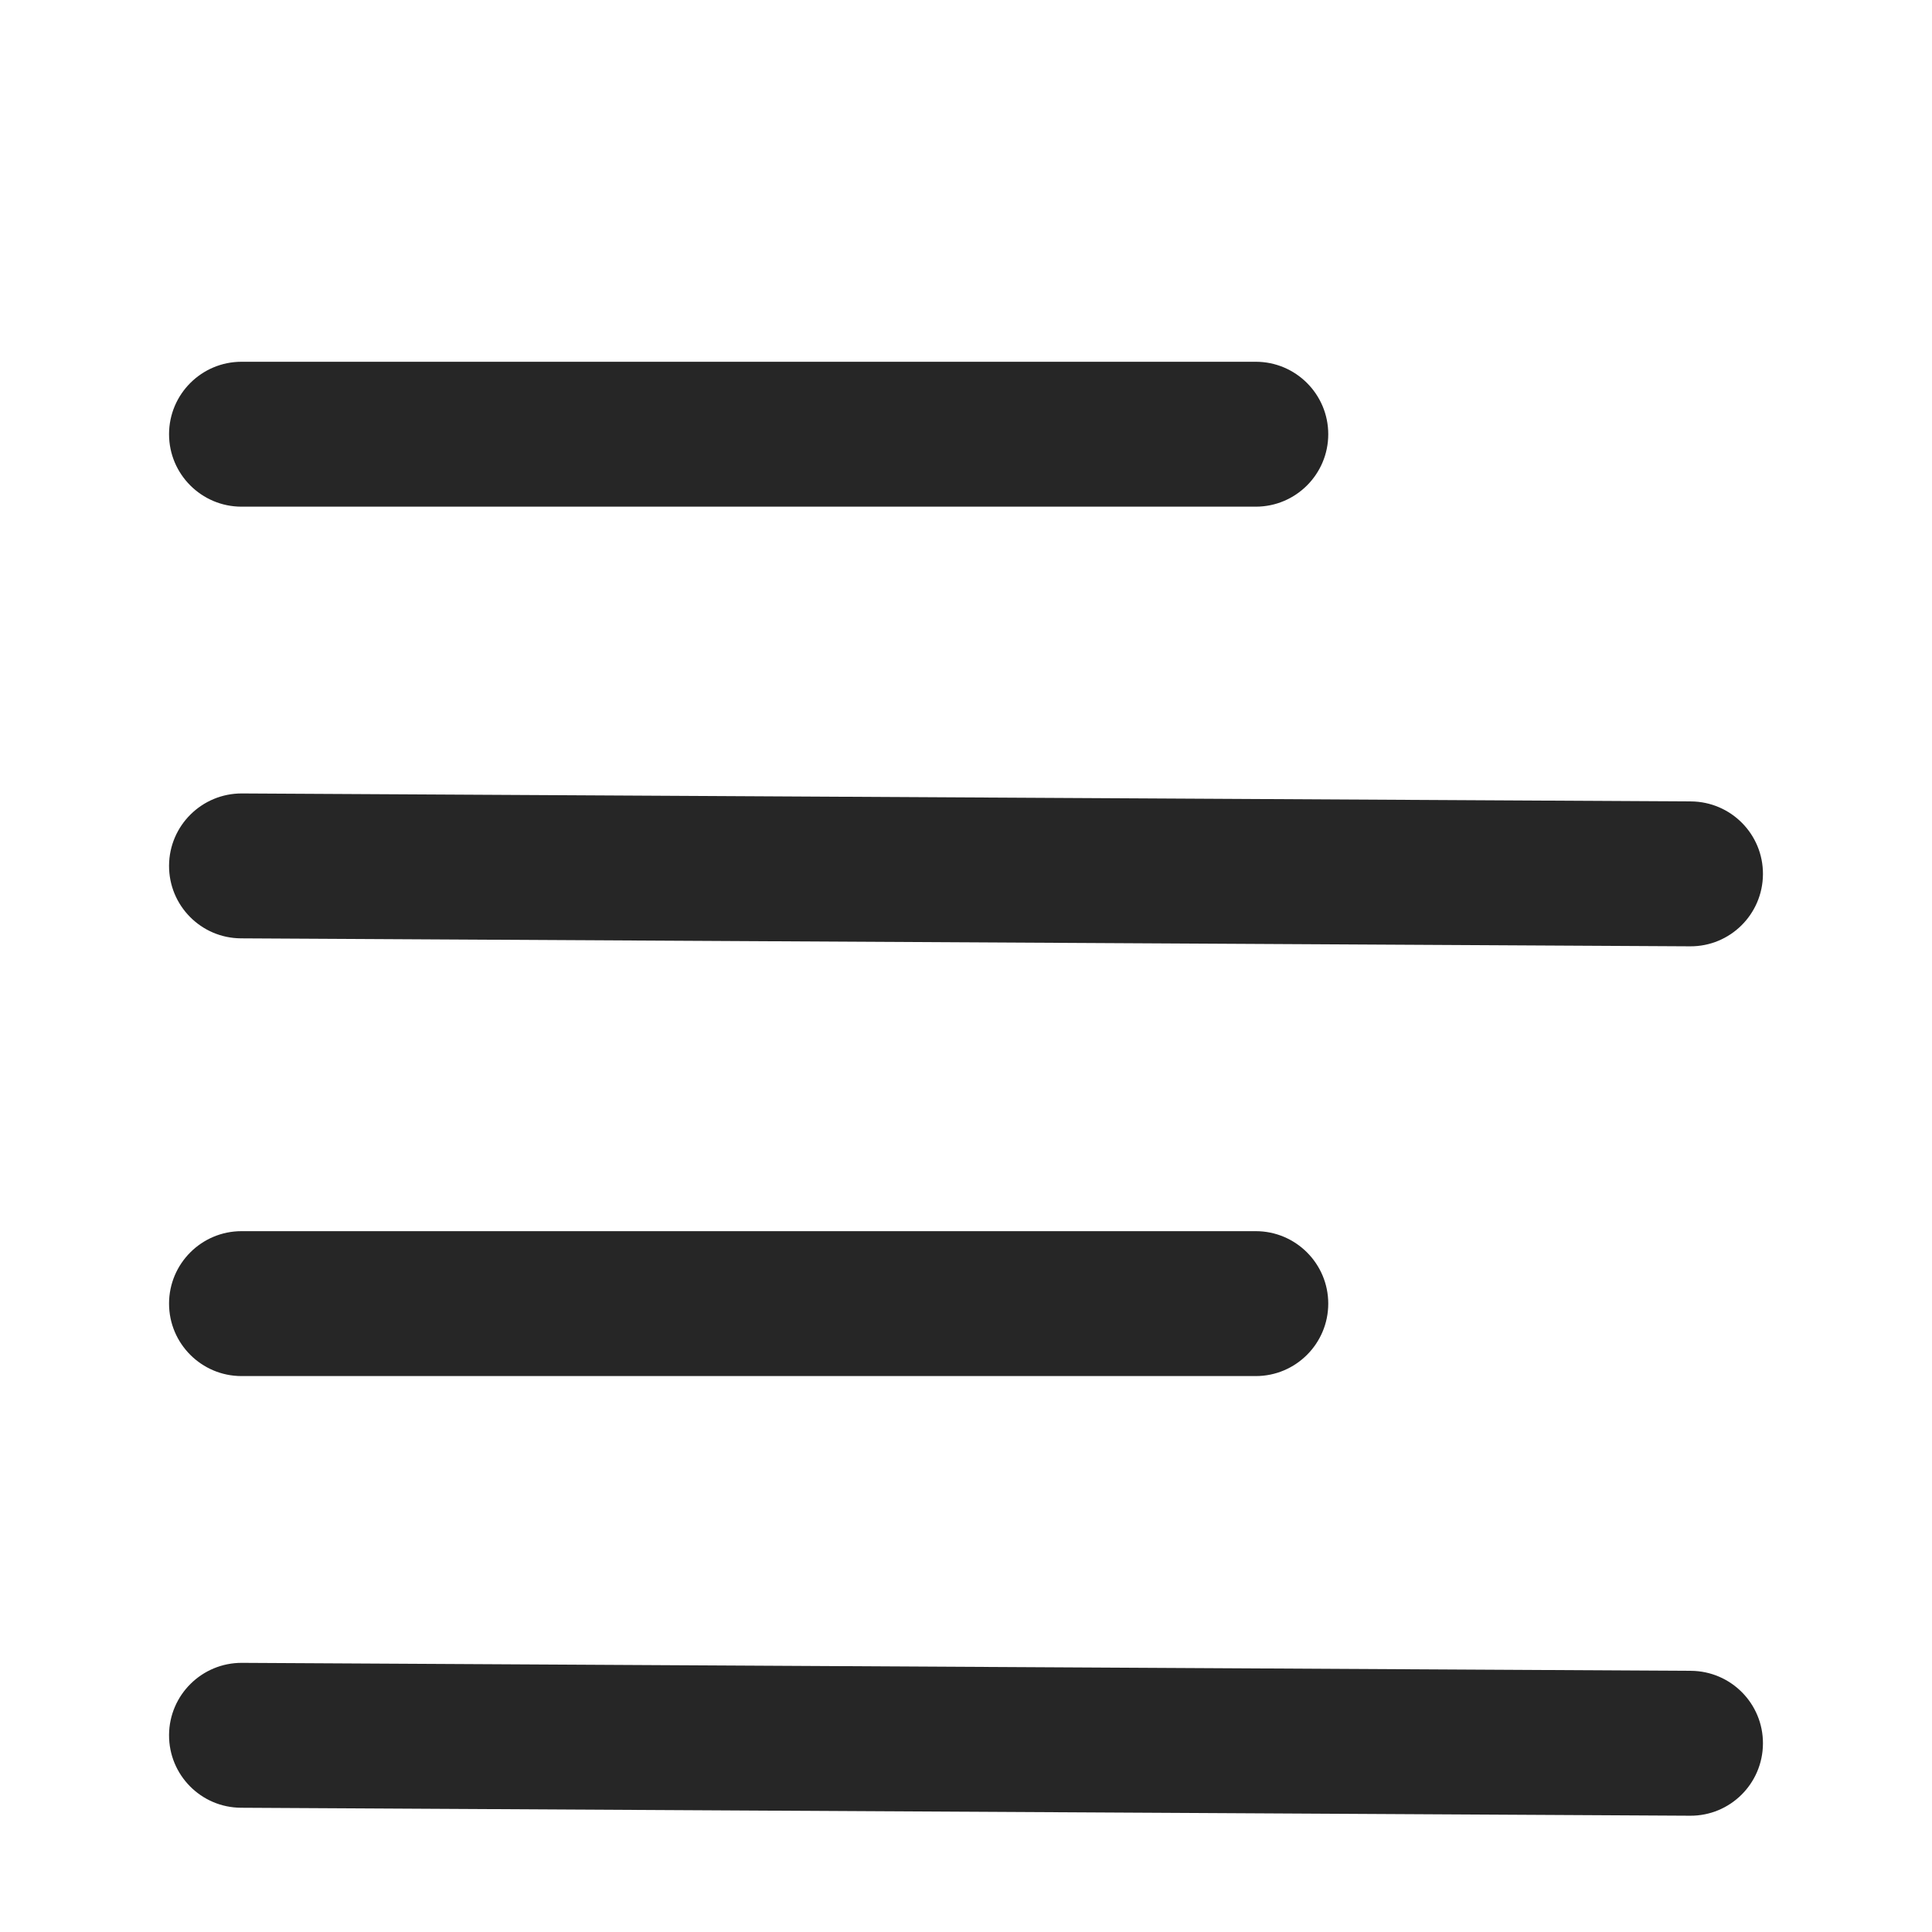
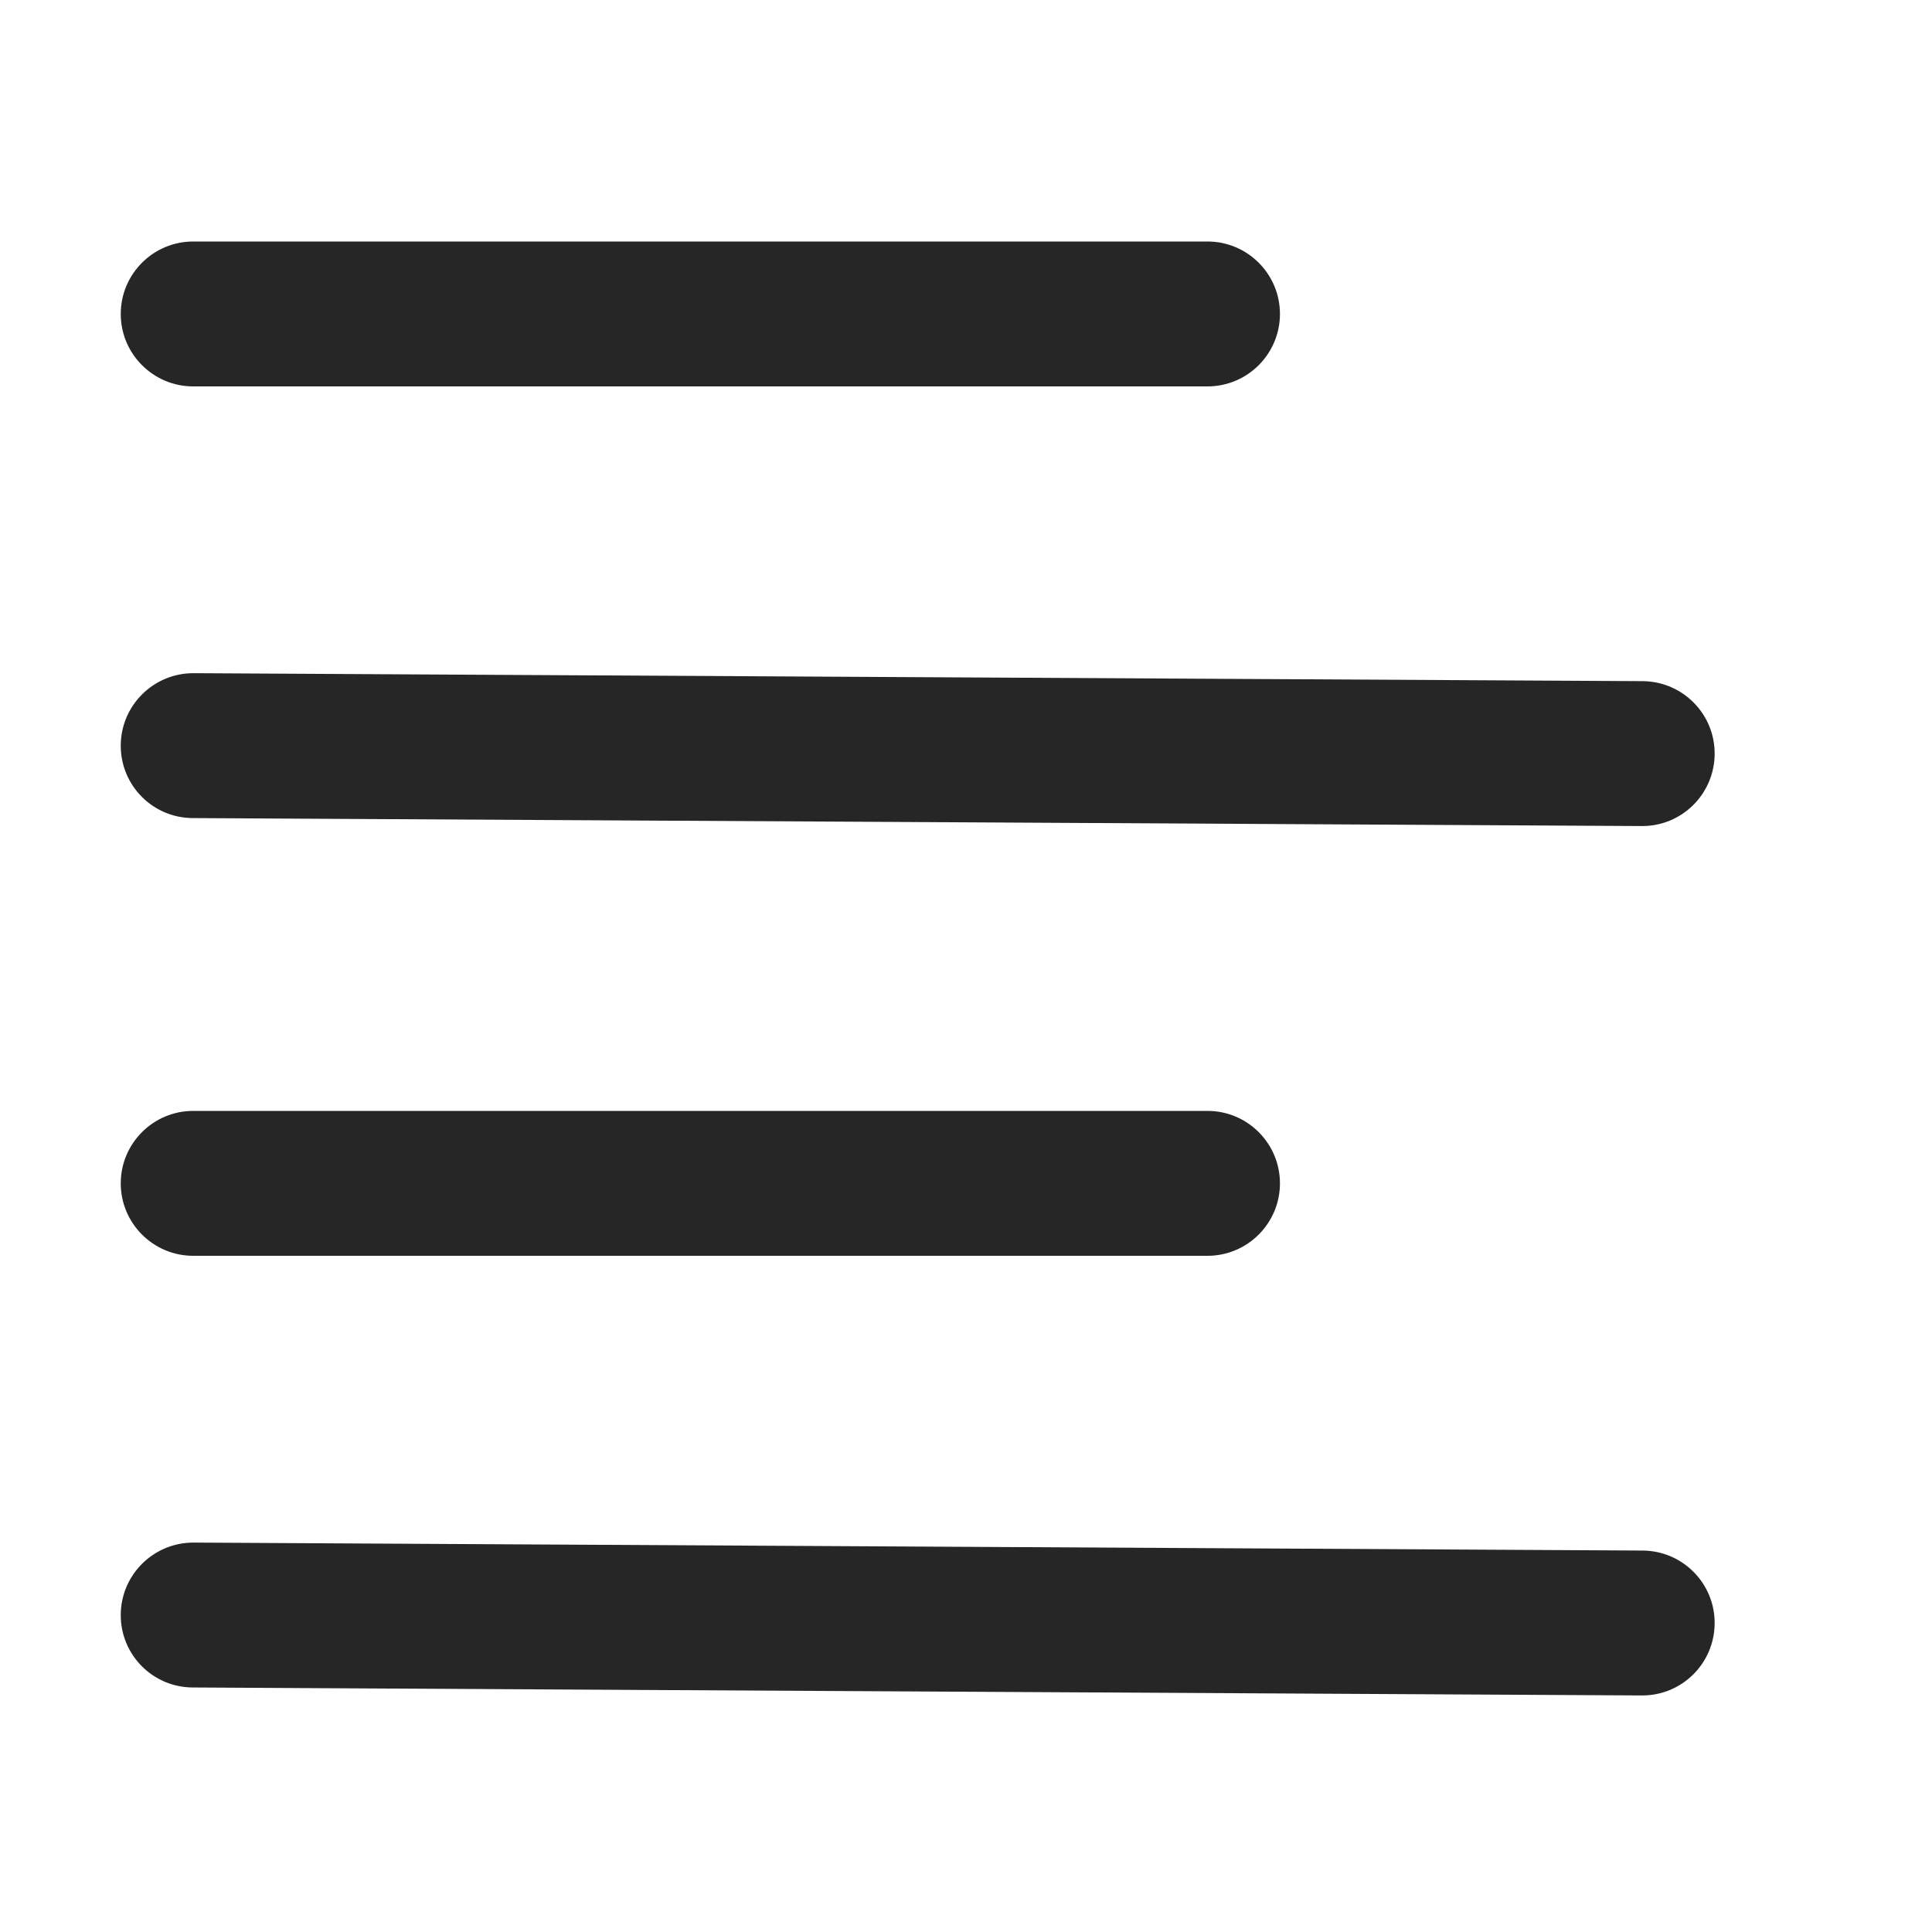
<svg xmlns="http://www.w3.org/2000/svg" width="16px" height="16px" viewBox="0 0 16 16" version="1.1">
-   <g id="Version-release-record" stroke="none" stroke-width="1" fill="none" fill-rule="evenodd">
+   <g id="version-release-record-third-menu" stroke="none" stroke-width="1" fill="none" fill-rule="evenodd">
    <rect id="矩形" fill="#000000" opacity="0" x="0" y="0" width="16" height="16" />
-     <path d="M10.4,2.996 C10.731,2.996 11,3.265 11,3.596 C11,3.927 10.731,4.196 10.4,4.196 L2,4.196 C1.669,4.196 1.4,3.927 1.4,3.596 C1.4,3.265 1.669,2.996 2,2.996 L10.4,2.996 Z" id="直线-2备份-2" fill="#262626" fill-rule="nonzero" />
-     <path d="M2.003,6.571 L14.003,6.637 C14.335,6.639 14.602,6.909 14.6,7.24 C14.598,7.572 14.328,7.839 13.997,7.837 L1.997,7.771 C1.665,7.77 1.398,7.499 1.4,7.168 C1.402,6.837 1.672,6.57 2.003,6.571 Z" id="直线-2备份-2" fill="#262626" fill-rule="nonzero" />
-     <path d="M10.4,10.196 C10.731,10.196 11,10.465 11,10.796 C11,11.127 10.731,11.396 10.4,11.396 L2,11.396 C1.669,11.396 1.4,11.127 1.4,10.796 C1.4,10.465 1.669,10.196 2,10.196 L10.4,10.196 Z" id="直线-2备份-2" fill="#262626" fill-rule="nonzero" />
-     <path d="M2.003,13.771 L14.003,13.837 C14.335,13.839 14.602,14.109 14.6,14.44 C14.598,14.772 14.328,15.039 13.997,15.037 L1.997,14.971 C1.665,14.97 1.398,14.699 1.4,14.368 C1.402,14.037 1.672,13.77 2.003,13.771 Z" id="直线-2备份-2" fill="#262626" fill-rule="nonzero" />
+     <g id="编组" transform="translate(1, 2)" fill="#262626" fill-rule="nonzero">
+       <path d="M9,0 C9.331,0 9.6,0.269 9.6,0.6 C9.6,0.931 9.331,1.2 9,1.2 L0.6,1.2 C0.269,1.2 1.92442712e-07,0.931 1.92442712e-07,0.6 C1.92442712e-07,0.269 0.269,0 0.6,0 L9,0 Z" id="直线-2备份-2" />
+       <path d="M0.603,3.575 L12.603,3.641 C12.935,3.643 13.202,3.913 13.2,4.244 C13.198,4.576 12.928,4.843 12.597,4.841 L0.597,4.775 C0.265,4.774 -0.002,4.504 0,4.172 C0.002,3.841 0.272,3.574 0.603,3.575 Z" id="直线-2备份-2" />
+       <path d="M9,7.2 C9.331,7.2 9.6,7.469 9.6,7.8 C9.6,8.131 9.331,8.4 9,8.4 L0.6,8.4 C0.269,8.4 1.92442712e-07,8.131 1.92442712e-07,7.8 C1.92442712e-07,7.469 0.269,7.2 0.6,7.2 L9,7.2 Z" id="直线-2备份-2" />
+       <path d="M0.603,10.775 L12.603,10.841 C12.935,10.843 13.202,11.113 13.2,11.444 C13.198,11.776 12.928,12.043 12.597,12.041 L0.597,11.975 C0.265,11.974 -0.002,11.704 0,11.372 C0.002,11.041 0.272,10.774 0.603,10.775 Z" id="直线-2备份-2" />
+     </g>
  </g>
</svg>
